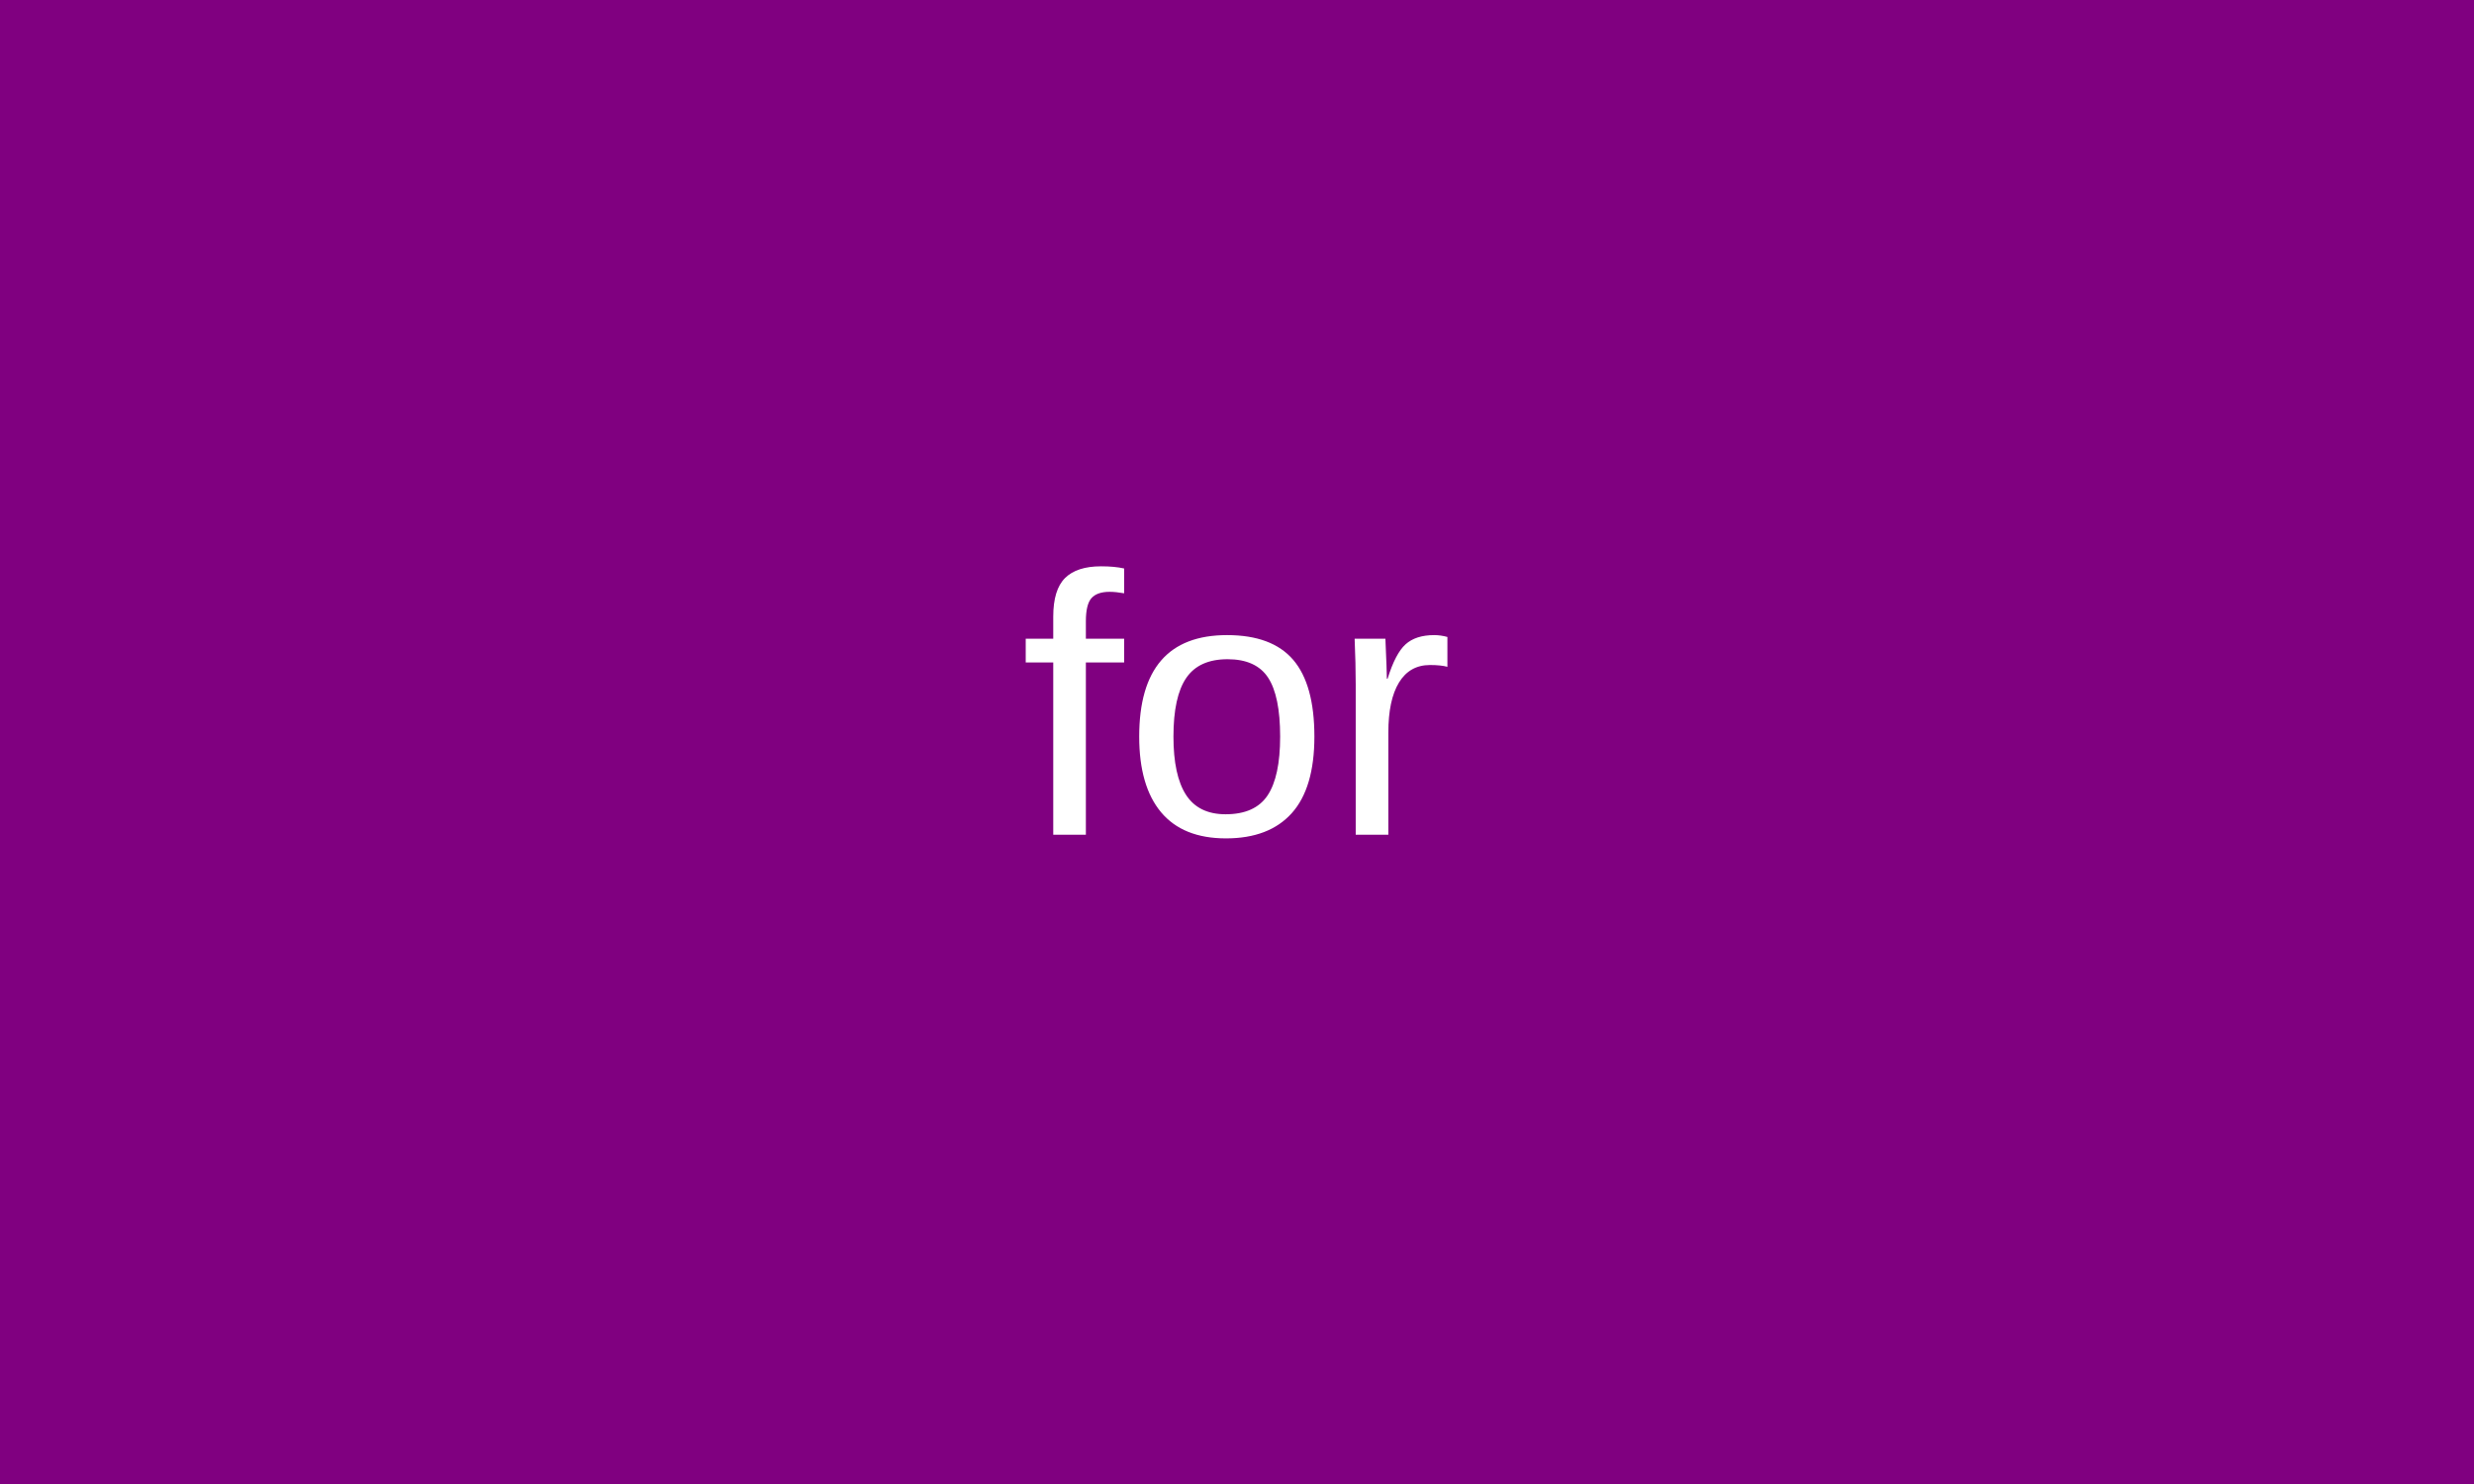
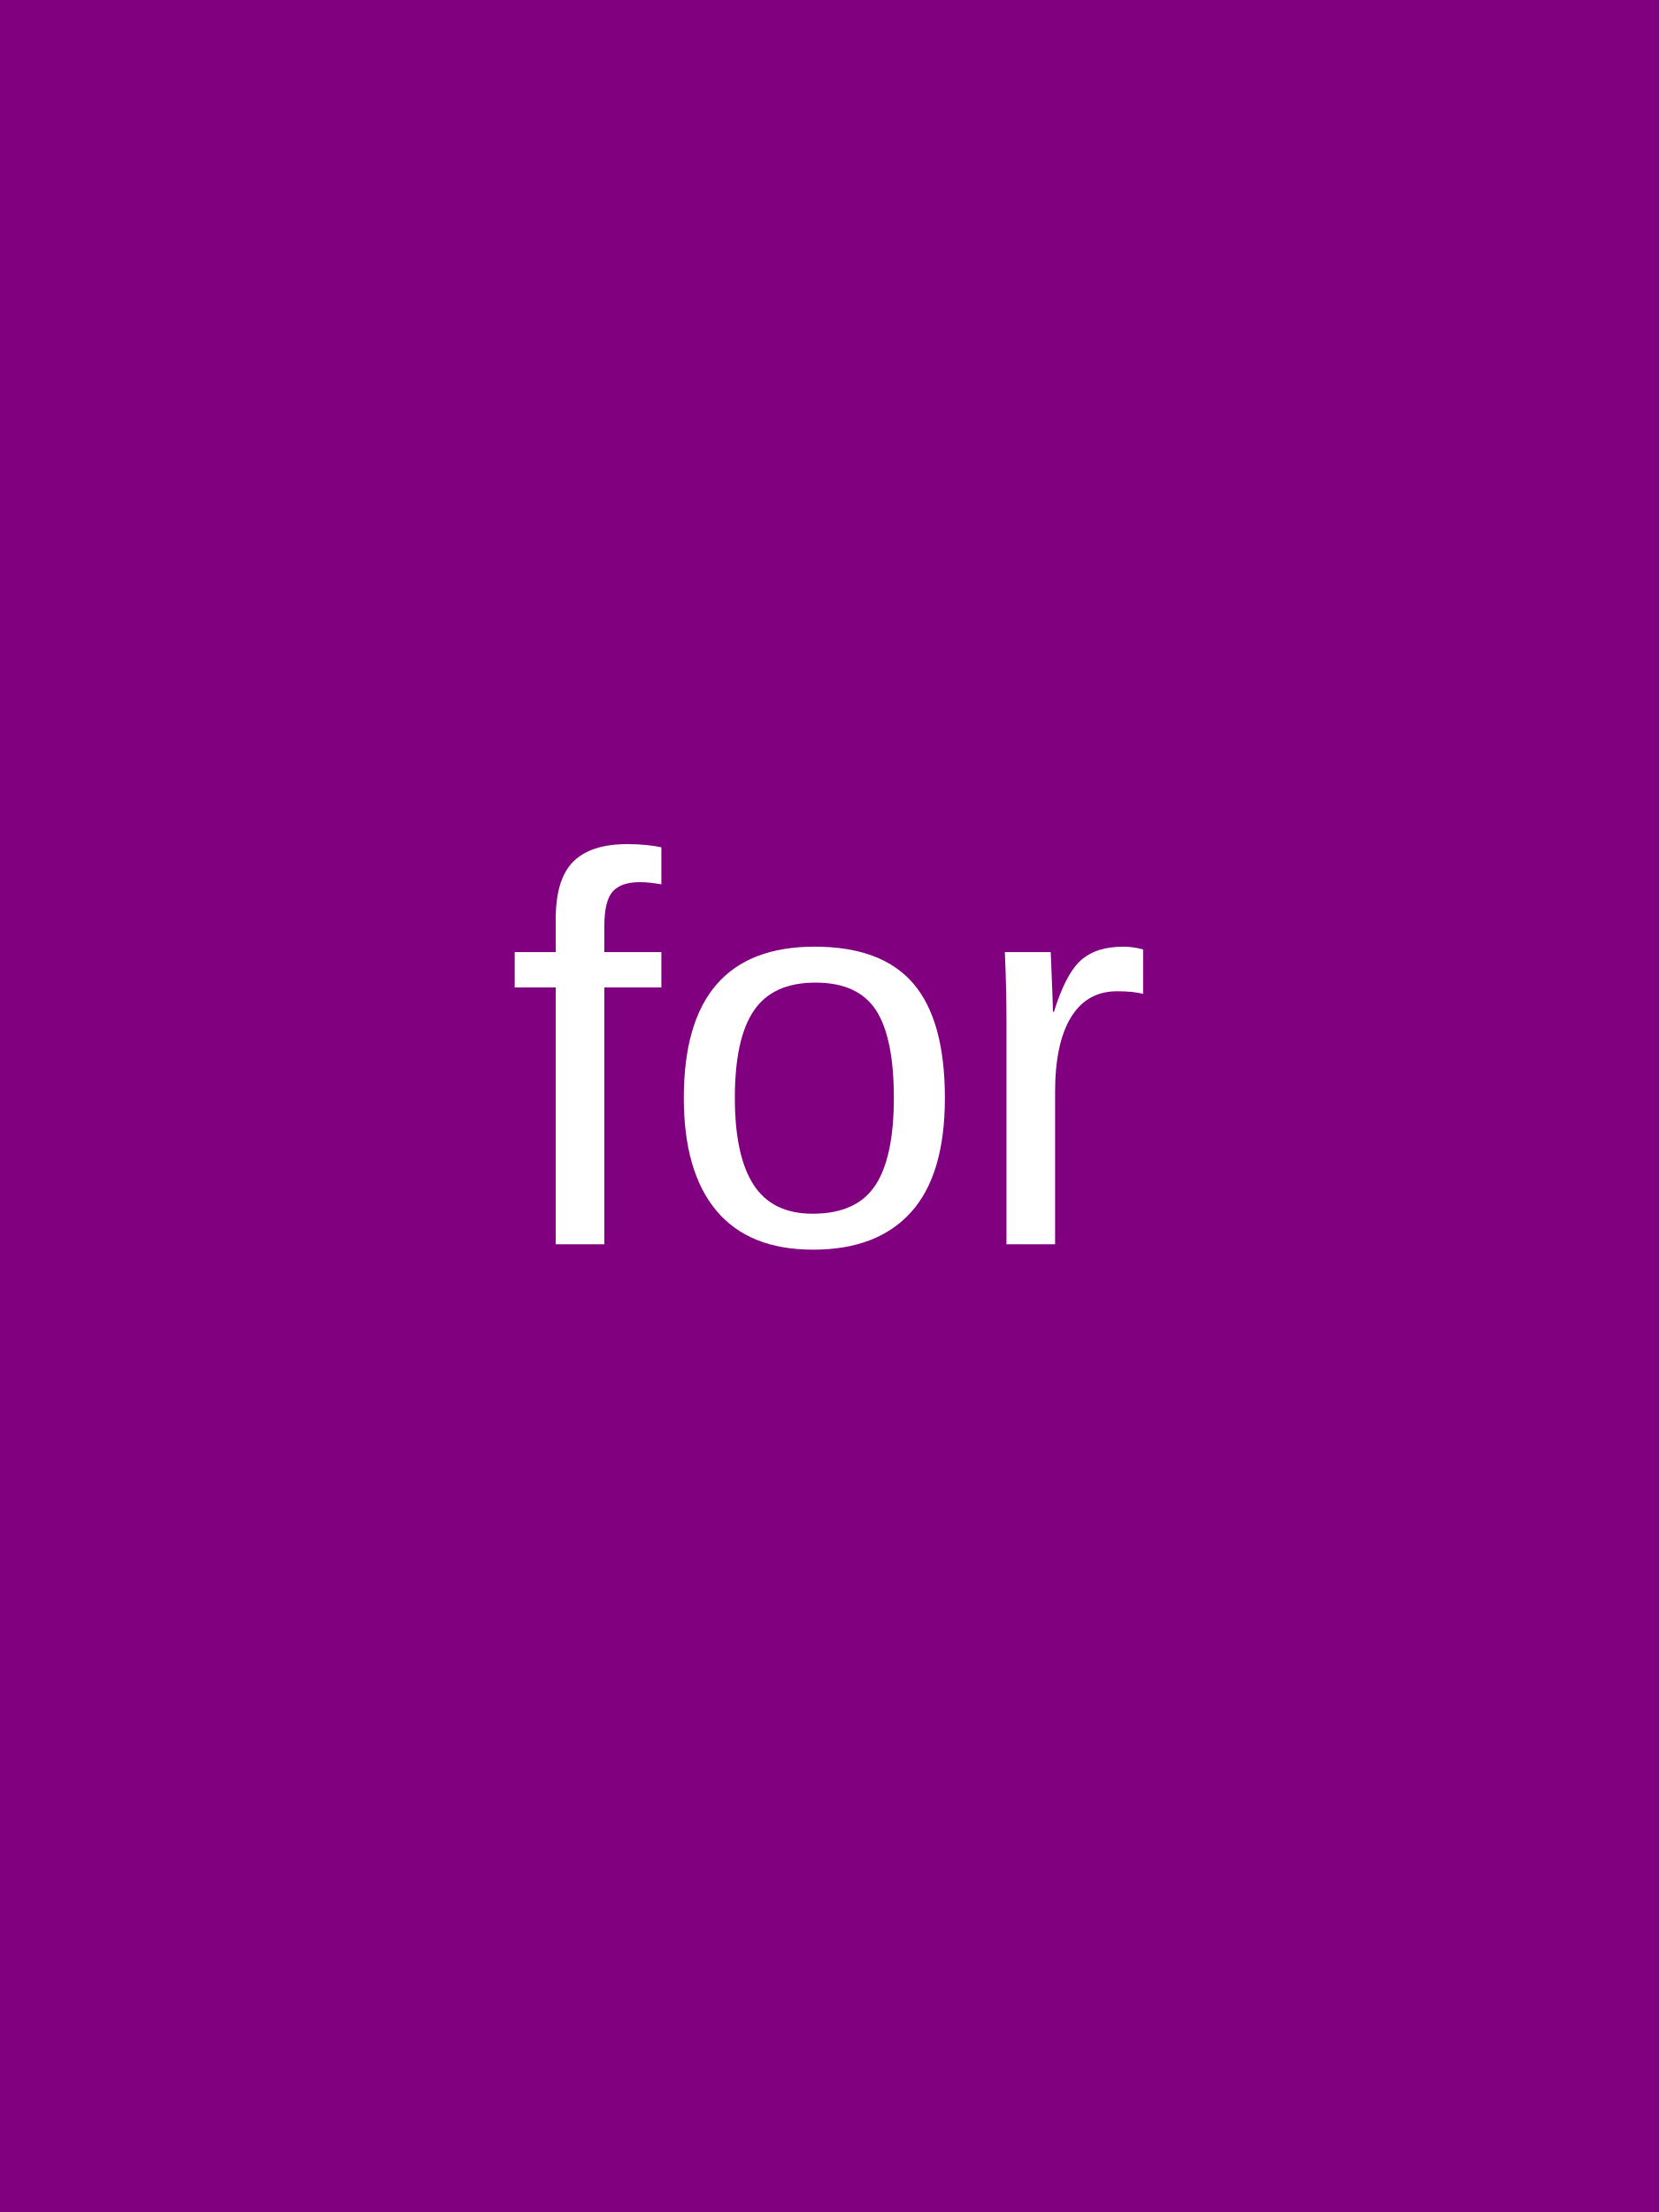
- <svg xmlns="http://www.w3.org/2000/svg" baseProfile="tiny" height="300" version="1.2" width="500">
+ <svg xmlns="http://www.w3.org/2000/svg" baseProfile="tiny" height="300" version="1.2" width="225.0">
  <defs />
  <rect fill="purple" height="100%" width="100%" x="0" y="0" />
-   <text fill="white" font-family="Arial" font-size="75" text-anchor="middle" x="250.0" y="168.75">for
+   <text fill="white" font-family="Arial" font-size="75" text-anchor="middle" x="112.5" y="168.75">for
</text>
</svg>
